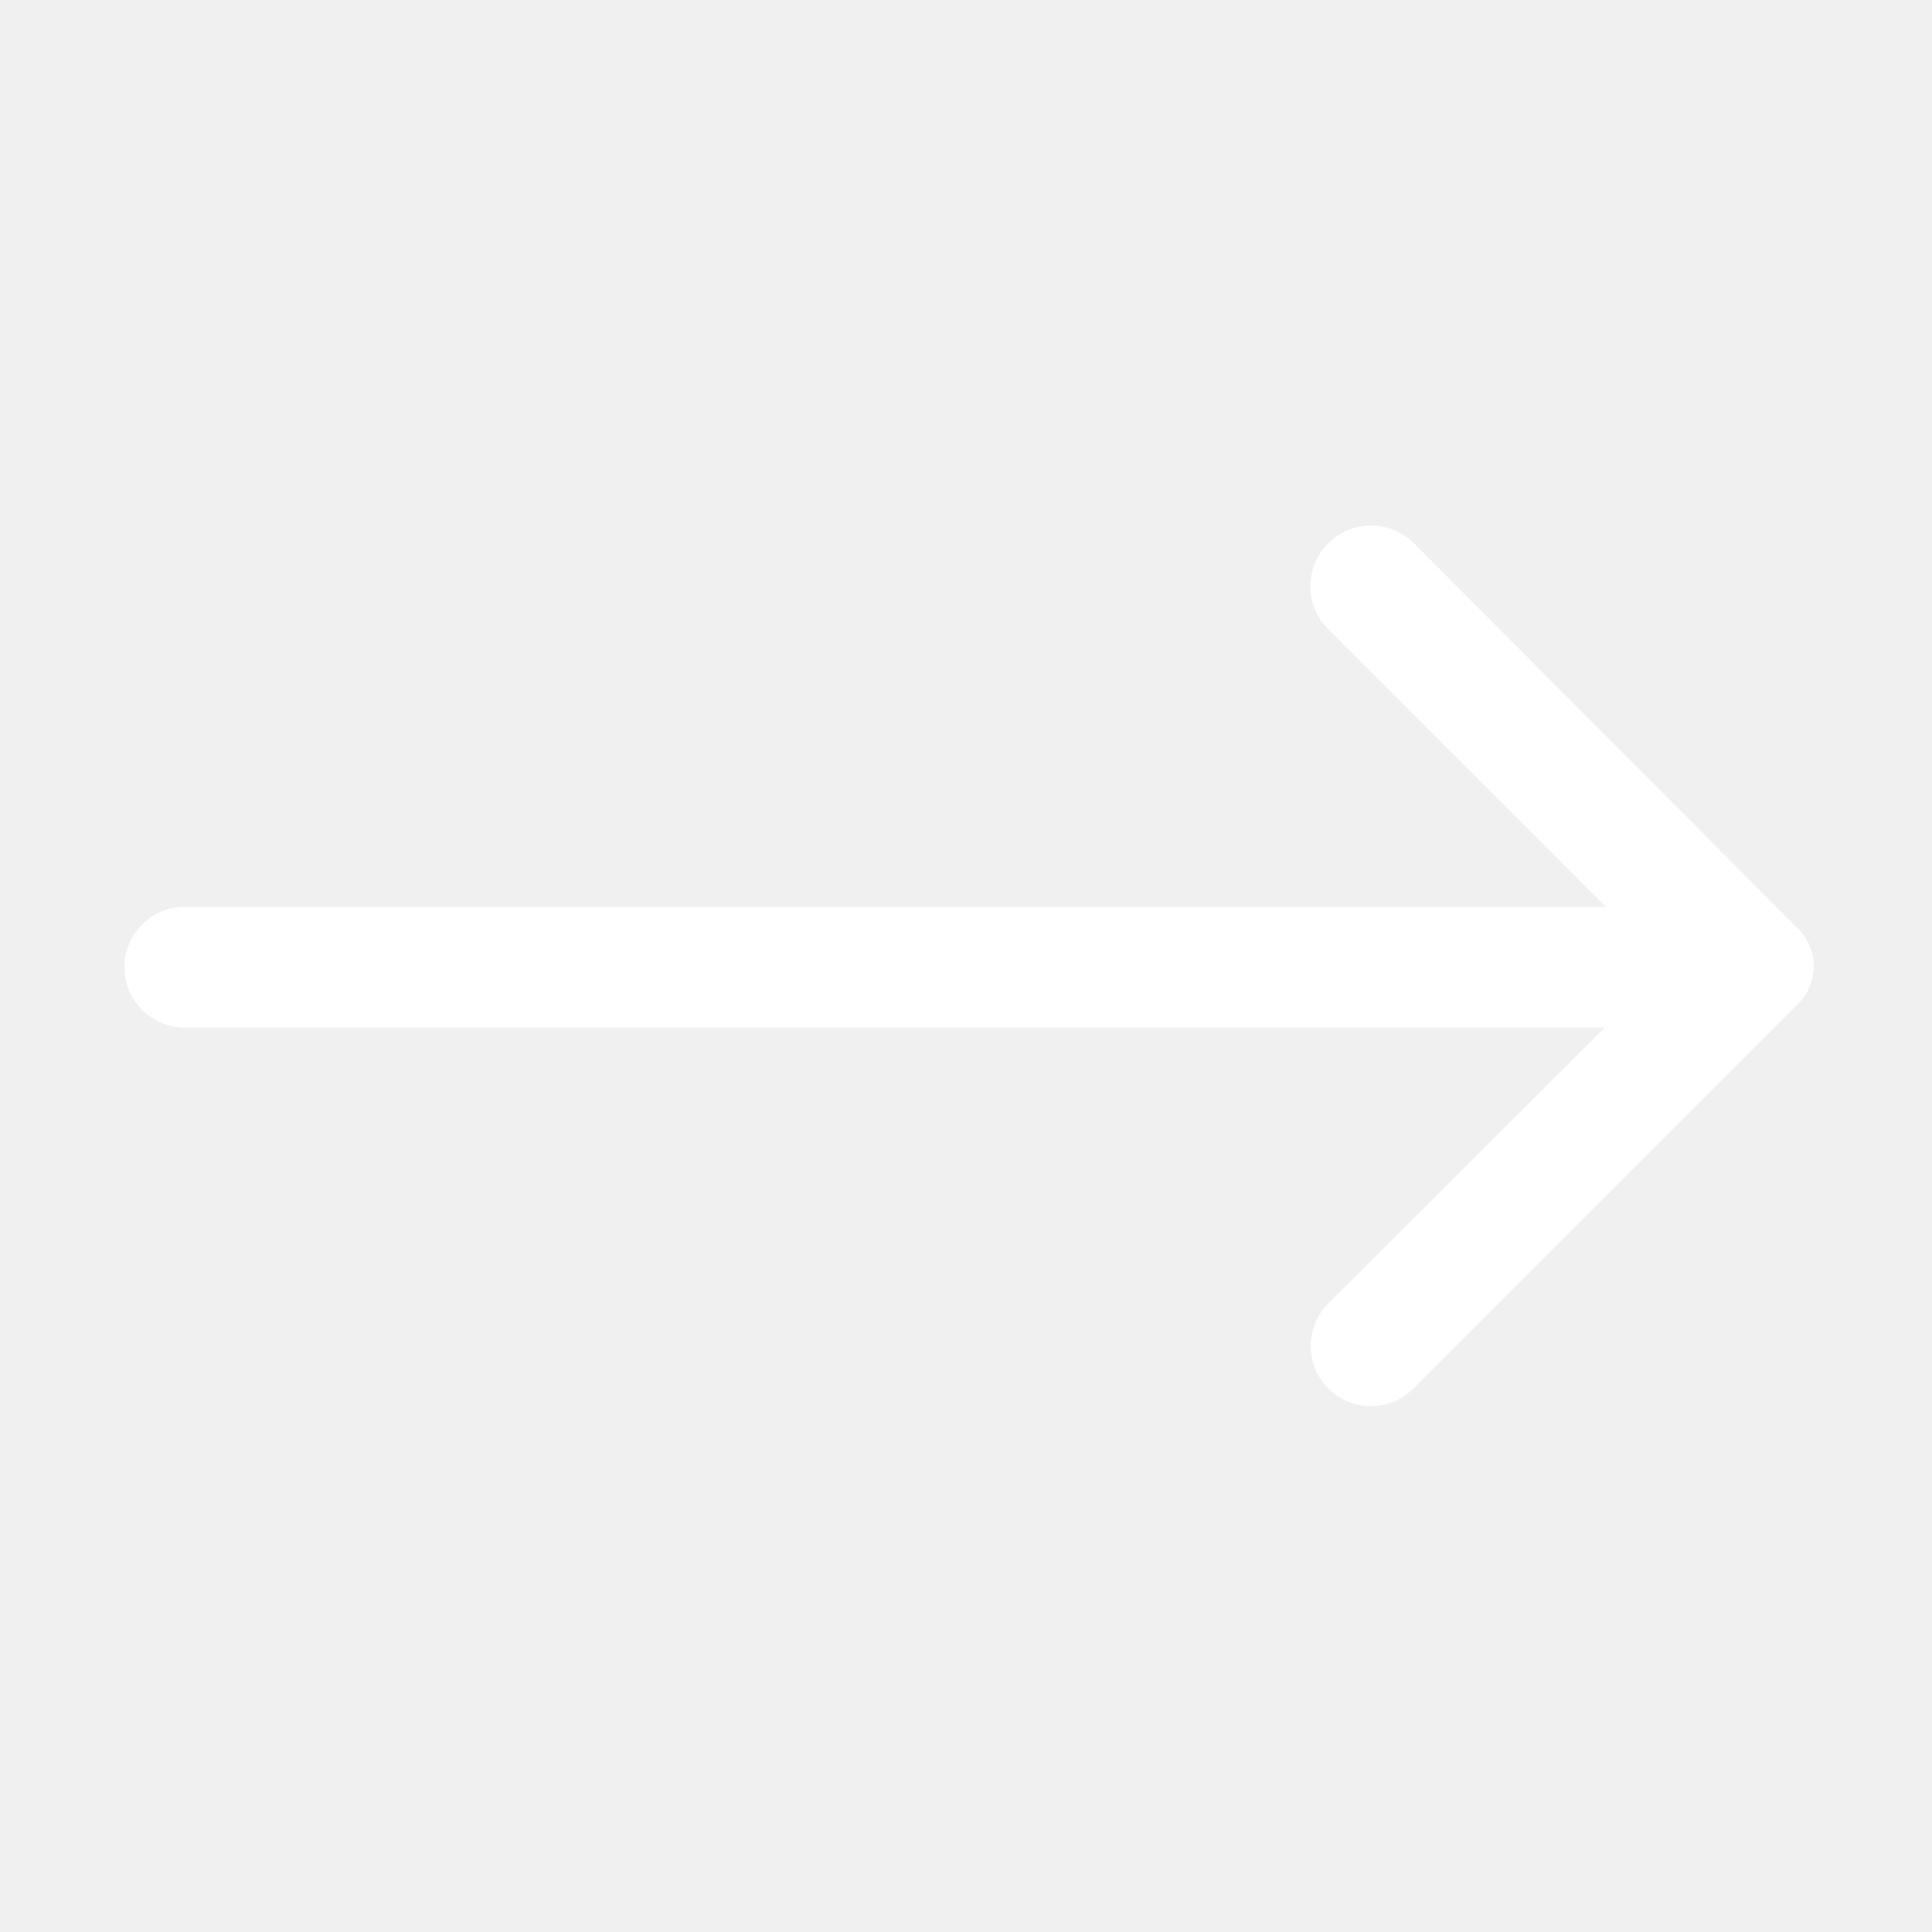
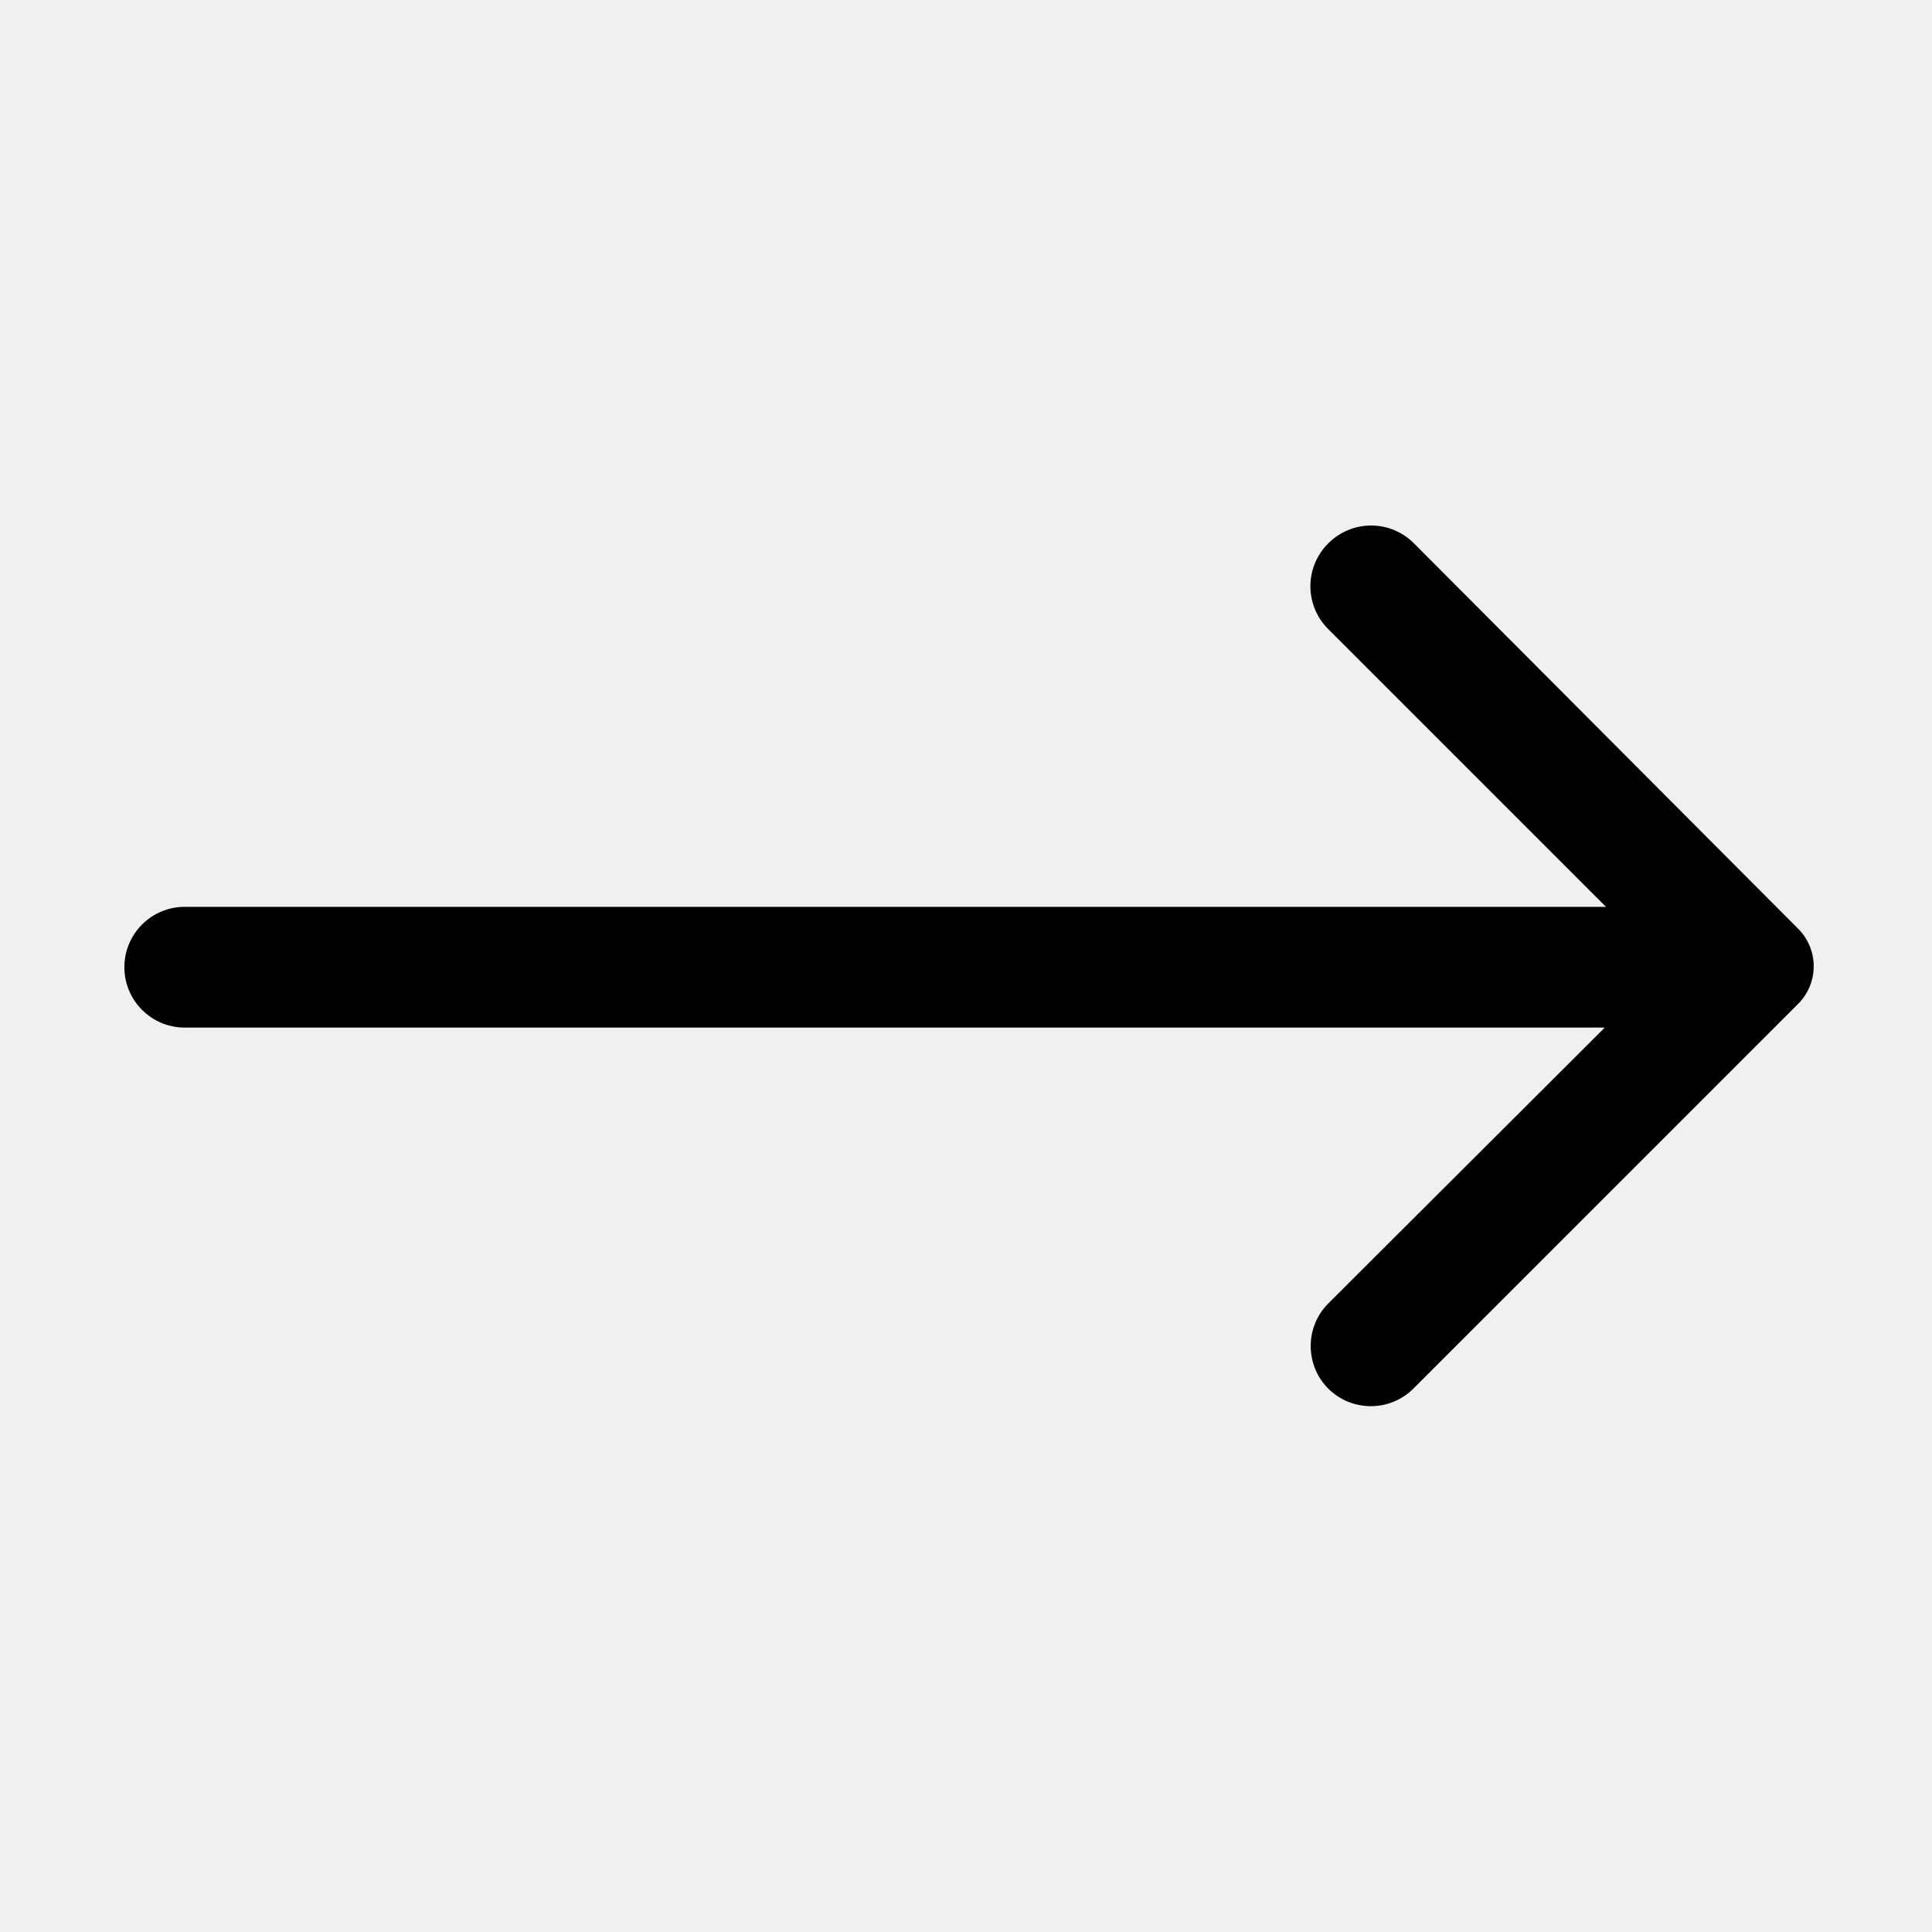
<svg xmlns="http://www.w3.org/2000/svg" viewBox="0 0 32 32">
  <g data-name="Layer 2" id="Layer_2">
-     <path d="M22,9a1,1,0,0,0,0,1.42l4.6,4.6H3.06a1,1,0,1,0,0,2H26.58L22,21.59A1,1,0,0,0,22,23a1,1,0,0,0,1.41,0l6.36-6.36a.88.88,0,0,0,0-1.27L23.42,9A1,1,0,0,0,22,9Z" fill="#ffffff" />
+     <path d="M22,9a1,1,0,0,0,0,1.42l4.6,4.6H3.06a1,1,0,1,0,0,2H26.58L22,21.59A1,1,0,0,0,22,23a1,1,0,0,0,1.41,0l6.36-6.36a.88.88,0,0,0,0-1.27L23.42,9A1,1,0,0,0,22,9Z" fill="#000000" />
  </g>
</svg>
